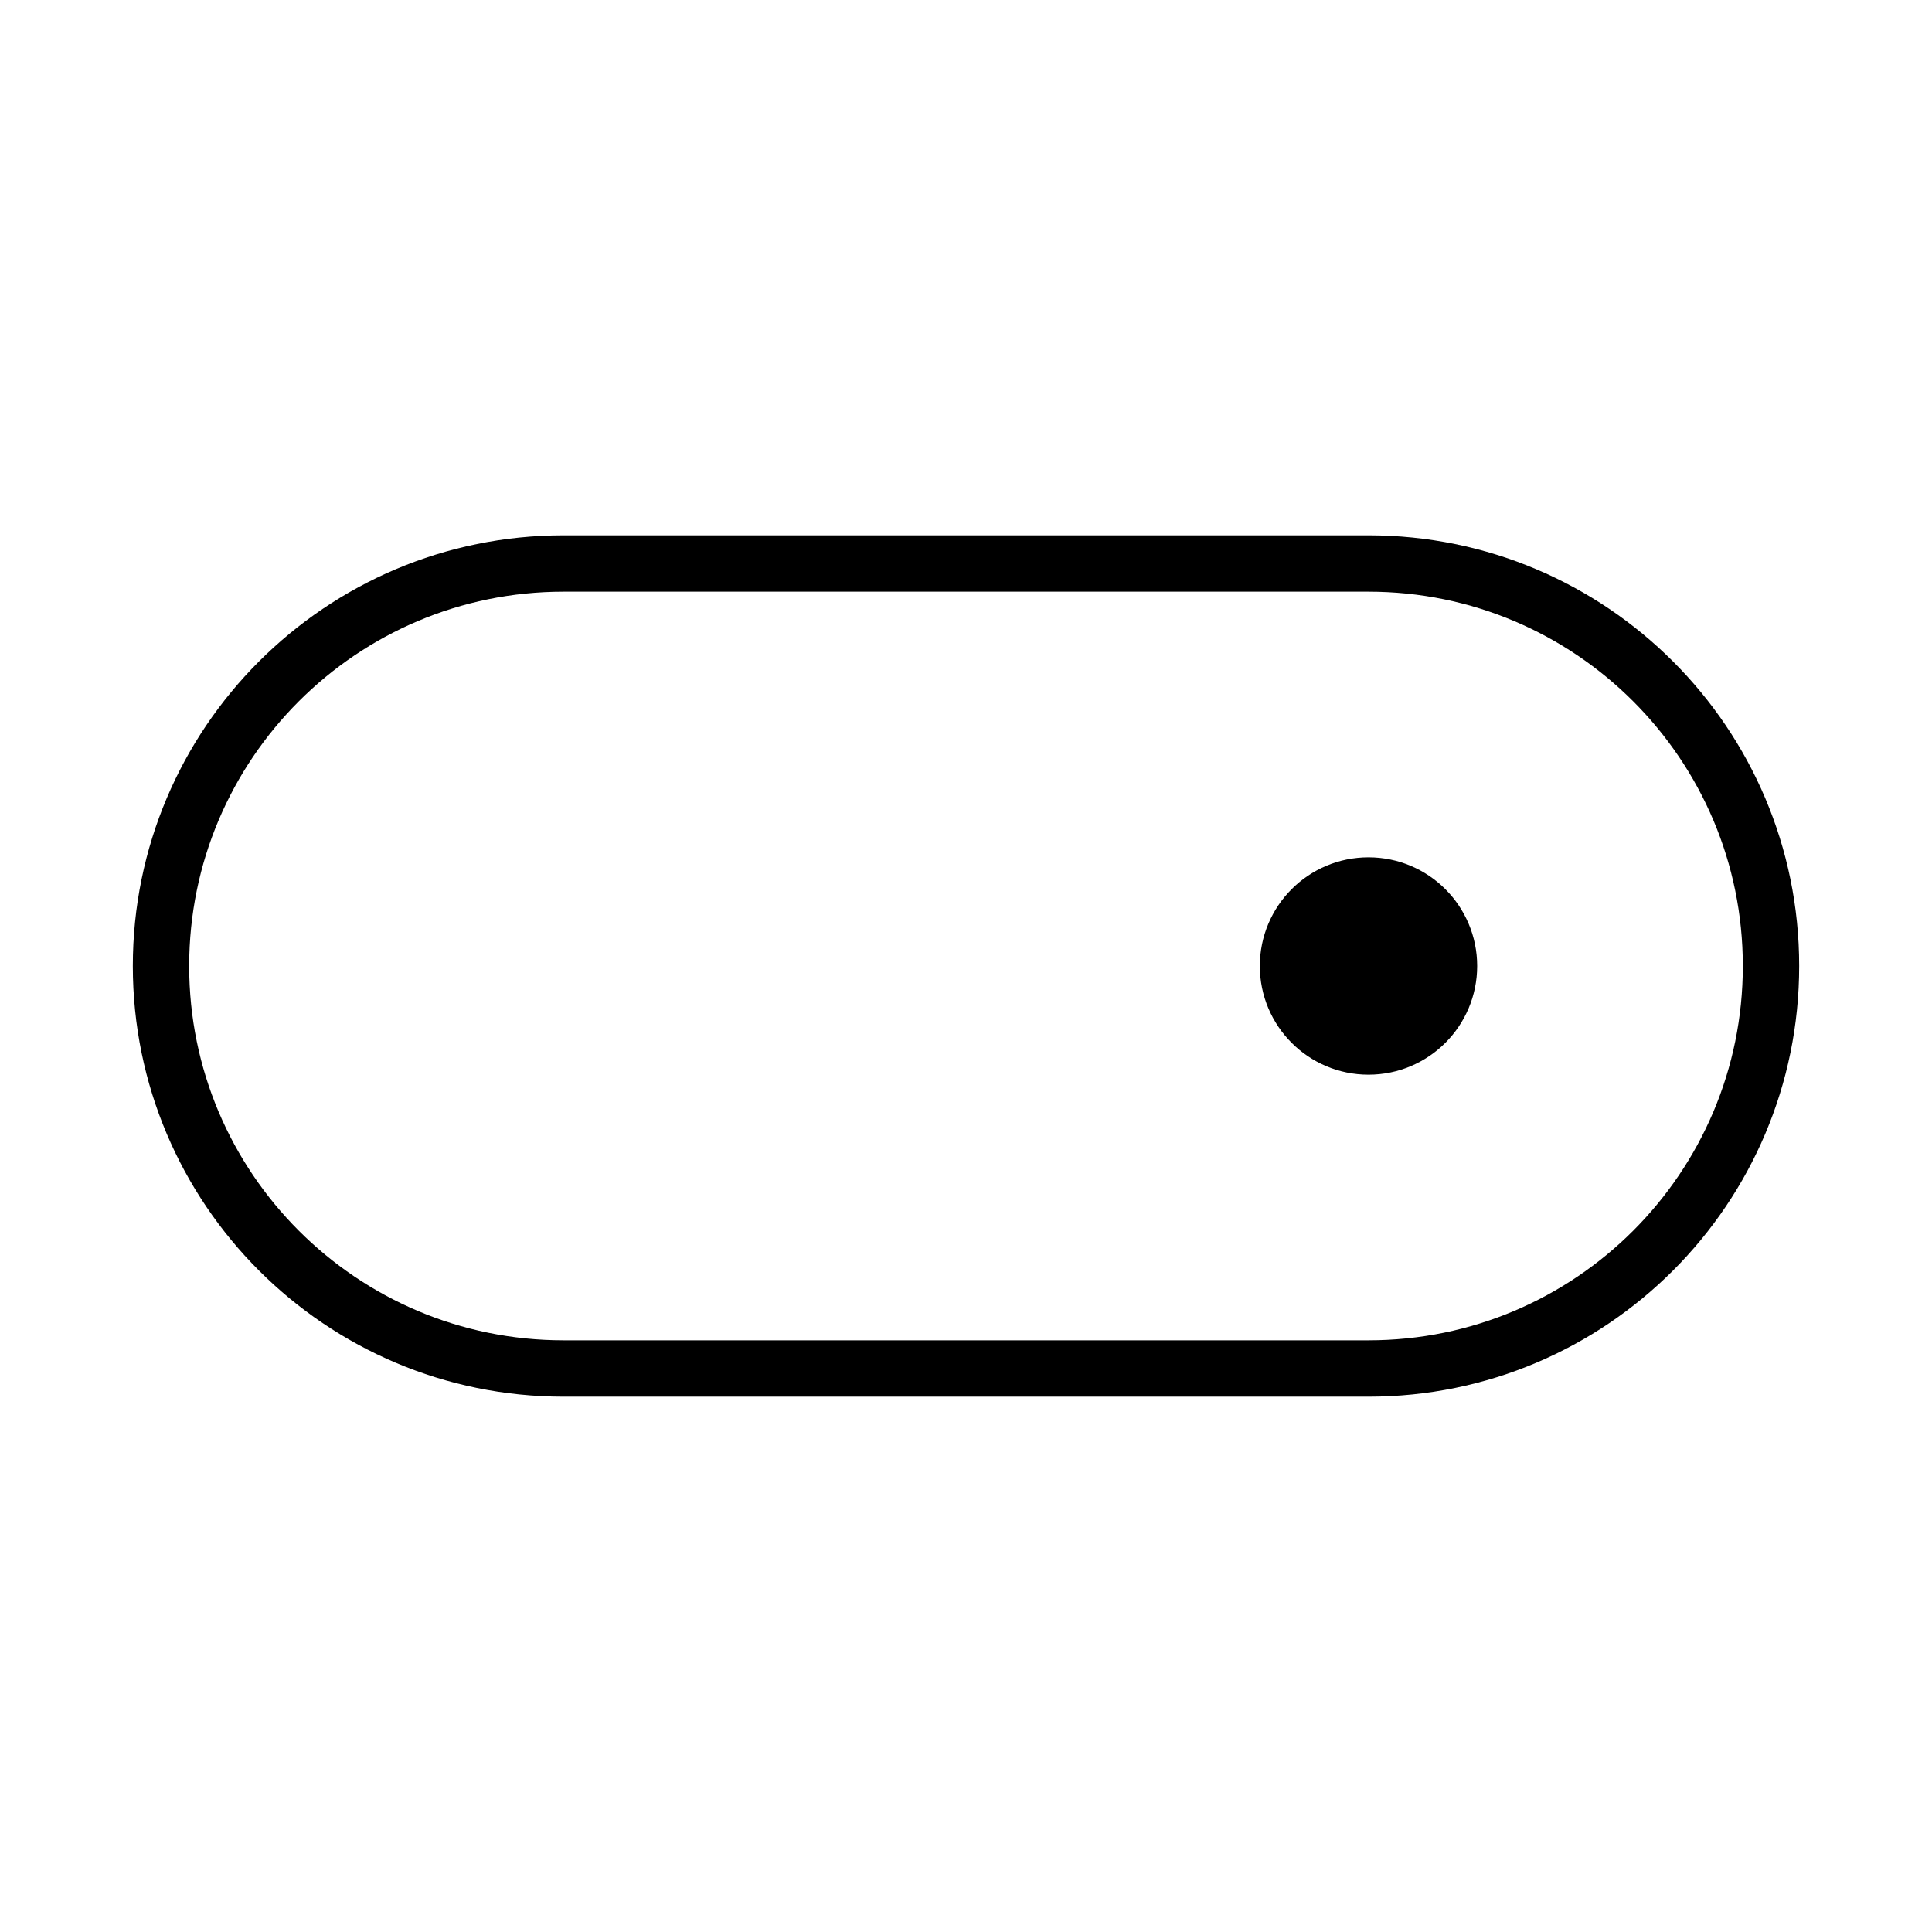
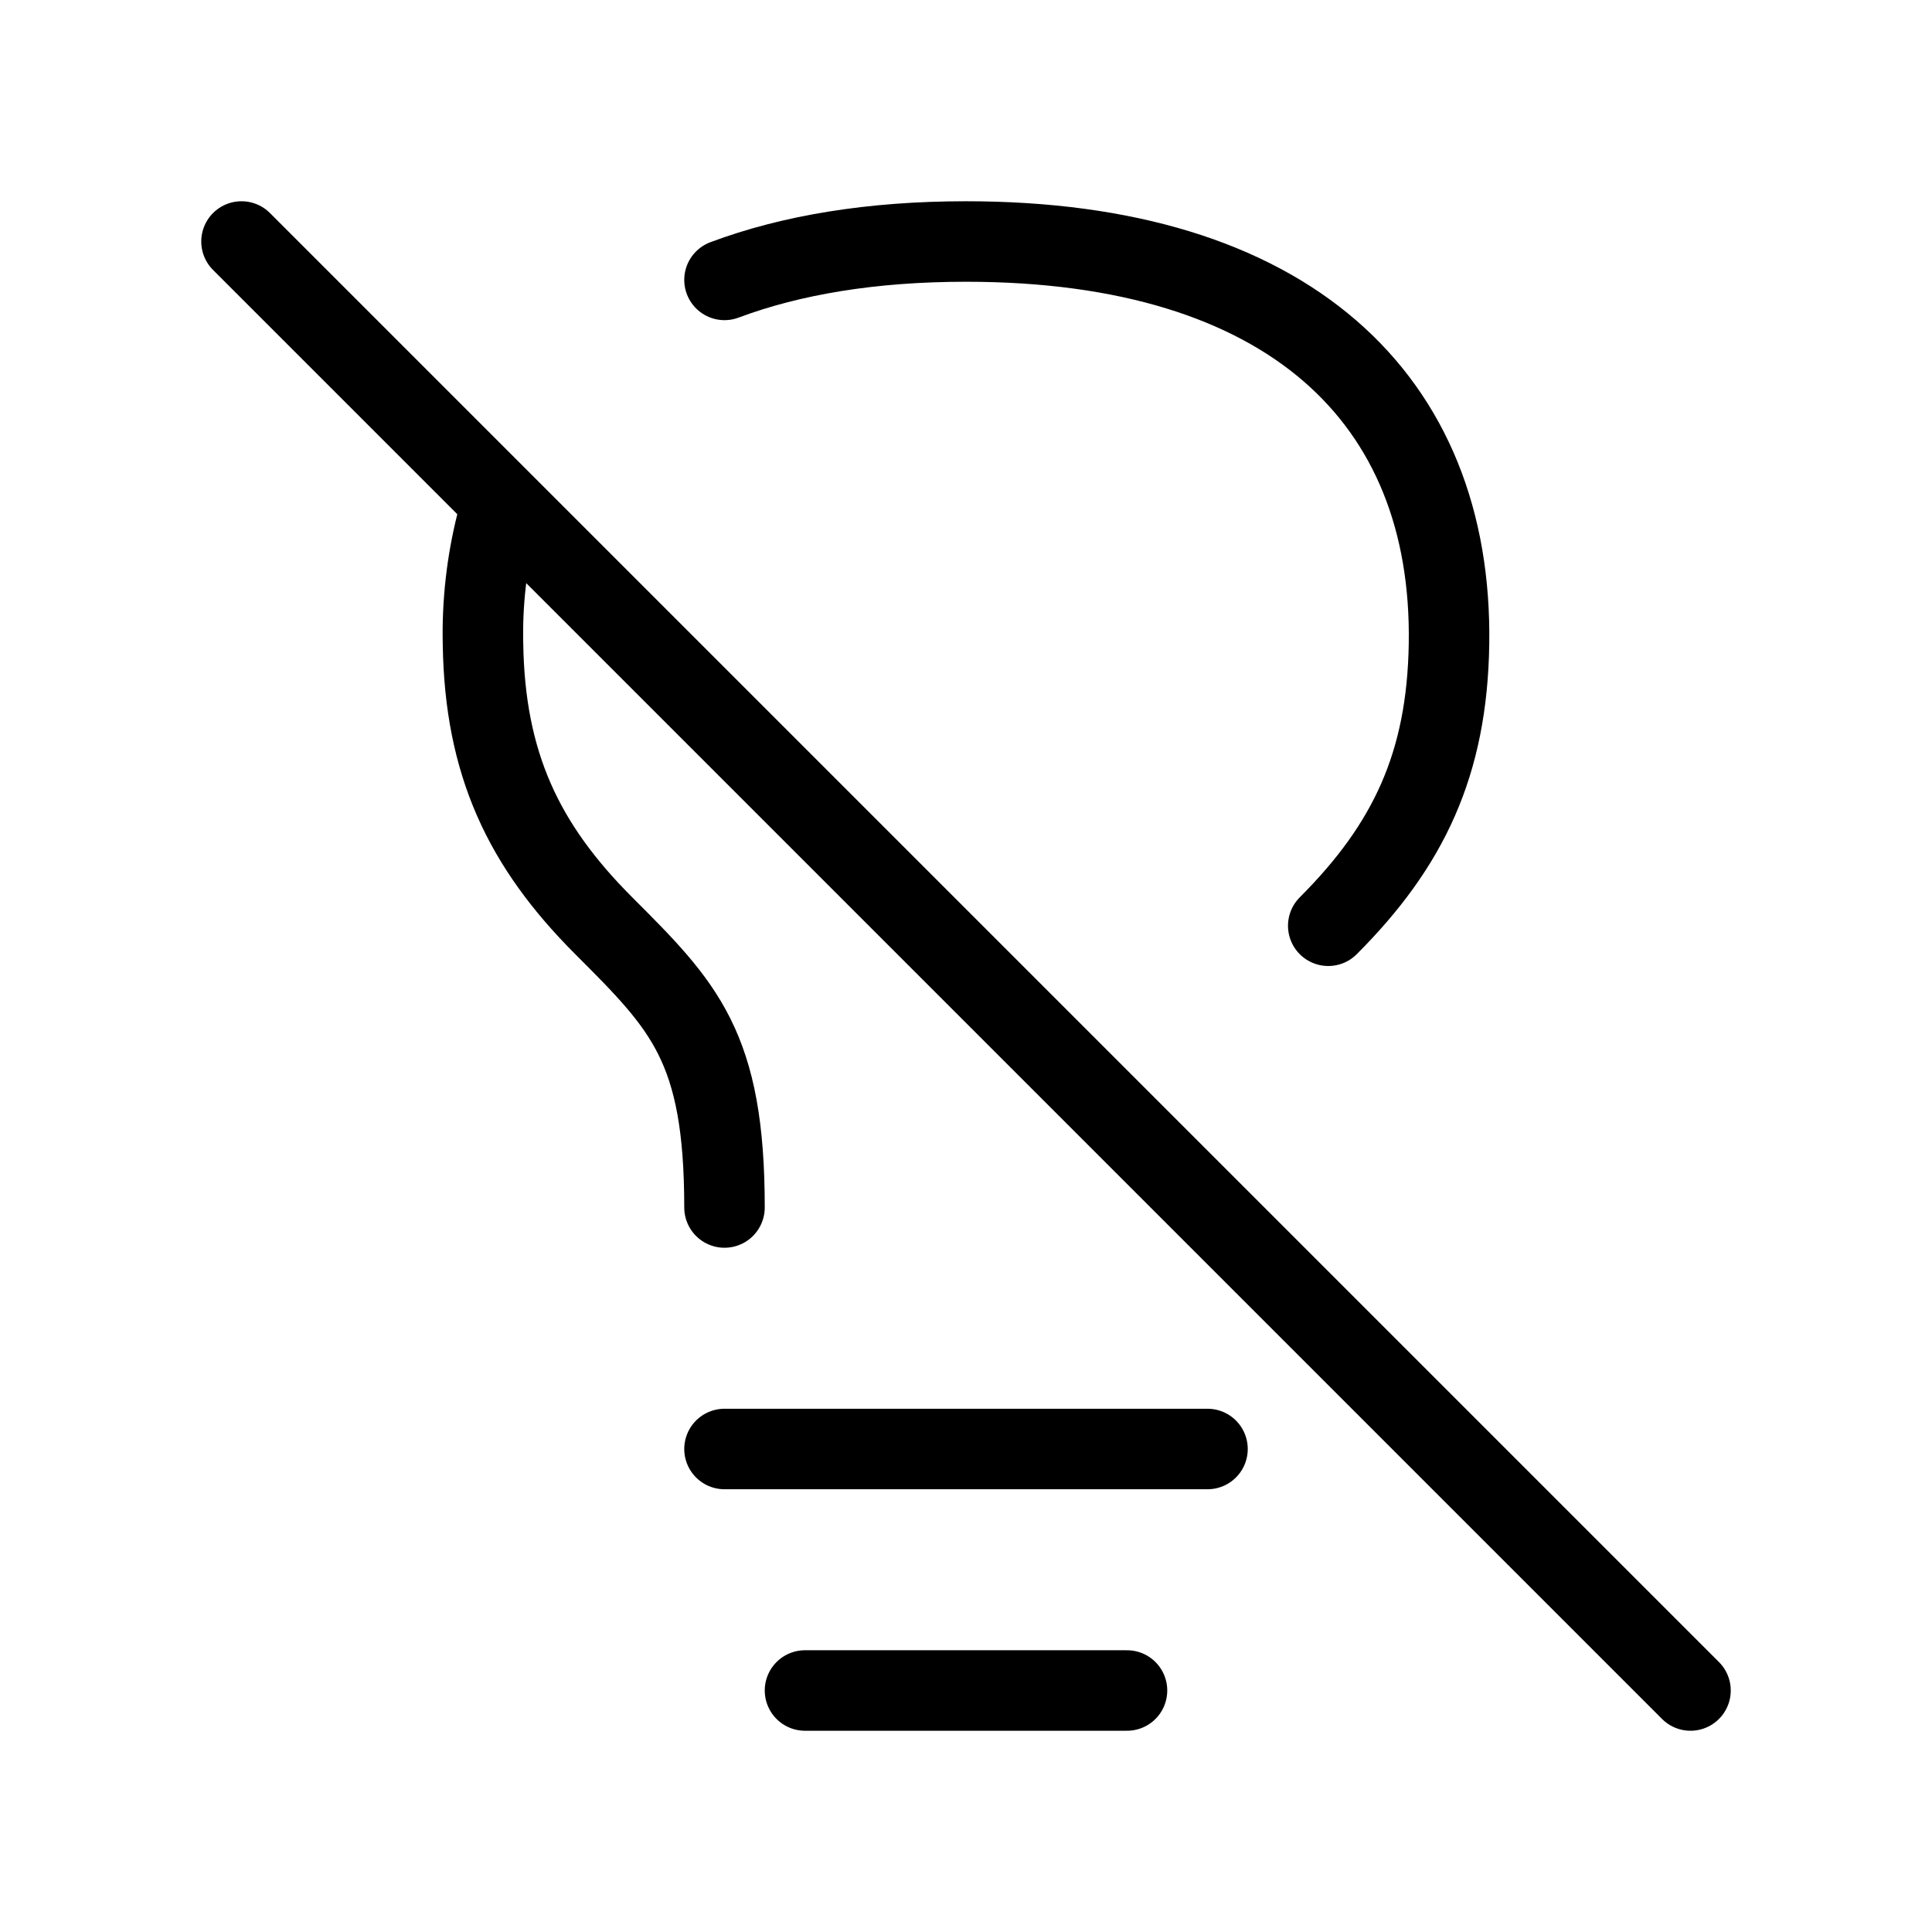
- <svg xmlns="http://www.w3.org/2000/svg" width="64px" height="64px" stroke-width="0.7" viewBox="0 0 24 24" fill="none" color="#000000">
-   <path d="M17 13a1 1 0 100-2 1 1 0 000 2z" fill="#000000" stroke="#000000" stroke-width="0.7" stroke-linecap="round" stroke-linejoin="round" />
-   <path d="M17 17H7A5 5 0 017 7h10a5 5 0 010 10z" stroke="#000000" stroke-width="0.7" />
+ <svg xmlns="http://www.w3.org/2000/svg" width="64px" height="64px" stroke-width="1" viewBox="0 0 24 24" fill="none" color="#000000">
+   <path d="M9 18h6M10 21h4M16.5 11.5c1-1 1.477-2.013 1.5-3.5.048-3.05-2-5-6-5-1.168 0-2.169.166-3 .477M9 15c0-2-.5-2.5-1.5-3.5S6.023 9.487 6 8a5.618 5.618 0 01.168-1.5M3 3l18 18" stroke="#000000" stroke-width="1" stroke-linecap="round" stroke-linejoin="round" />
</svg>
